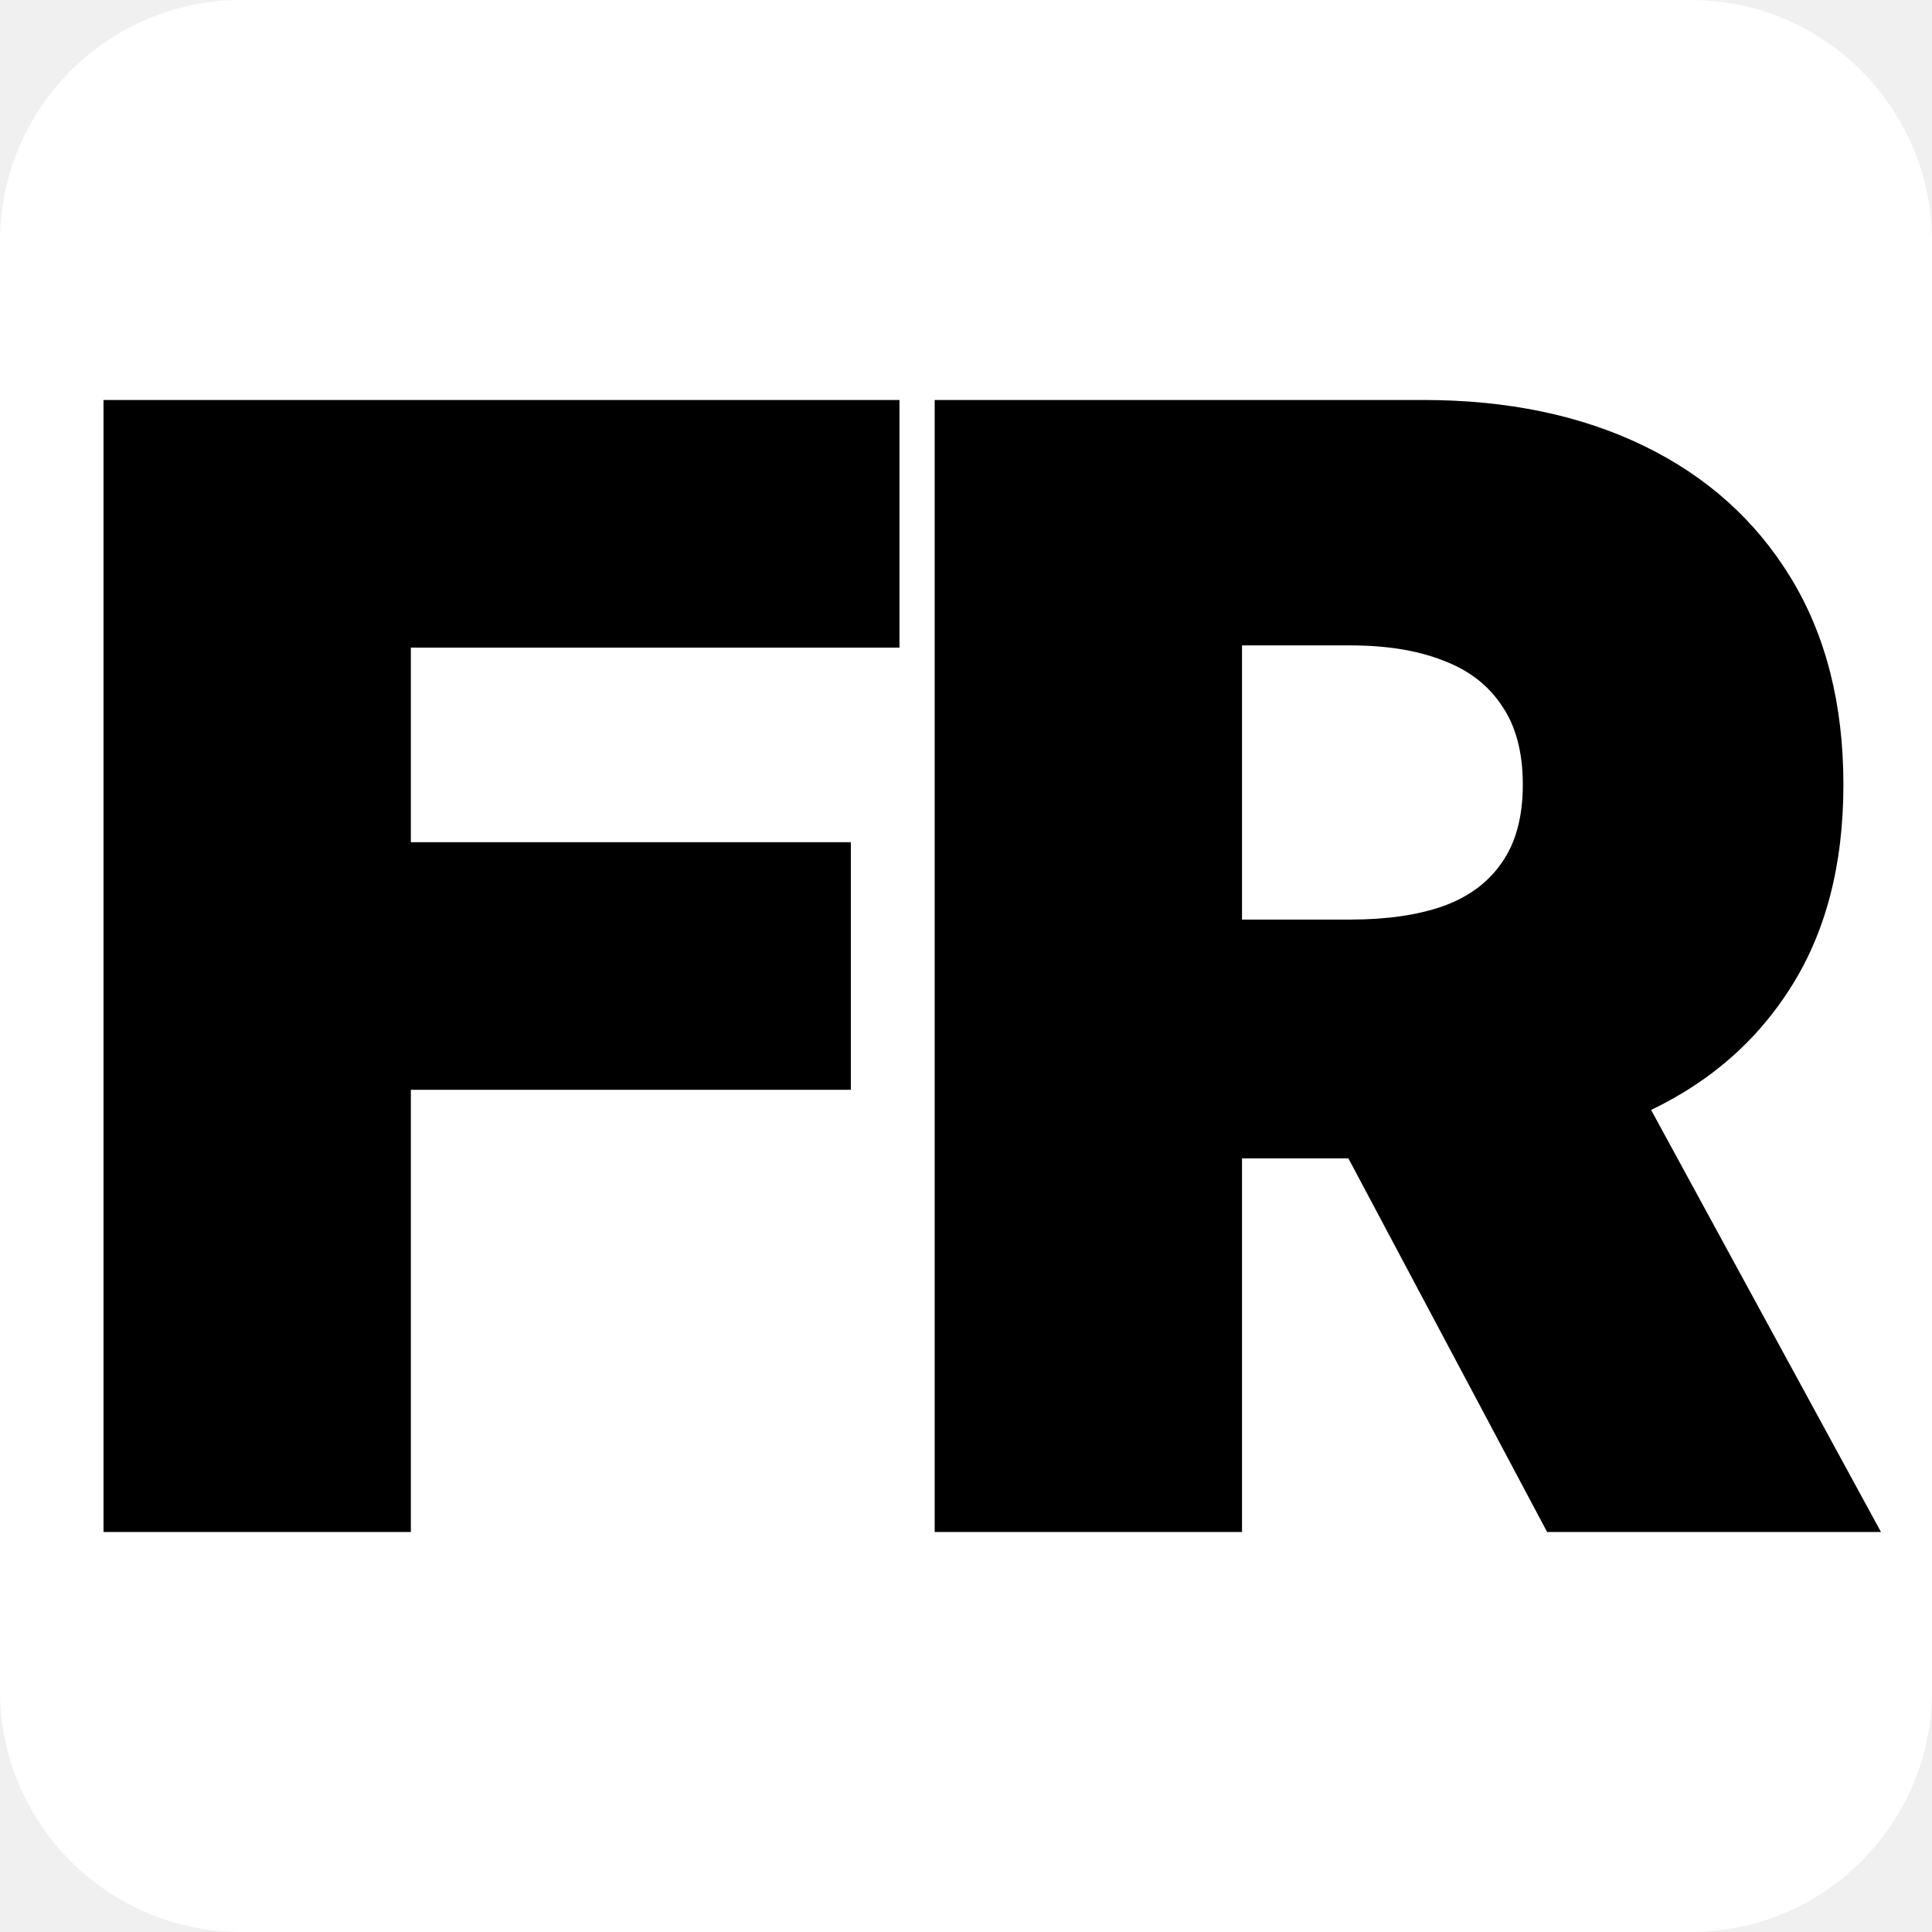
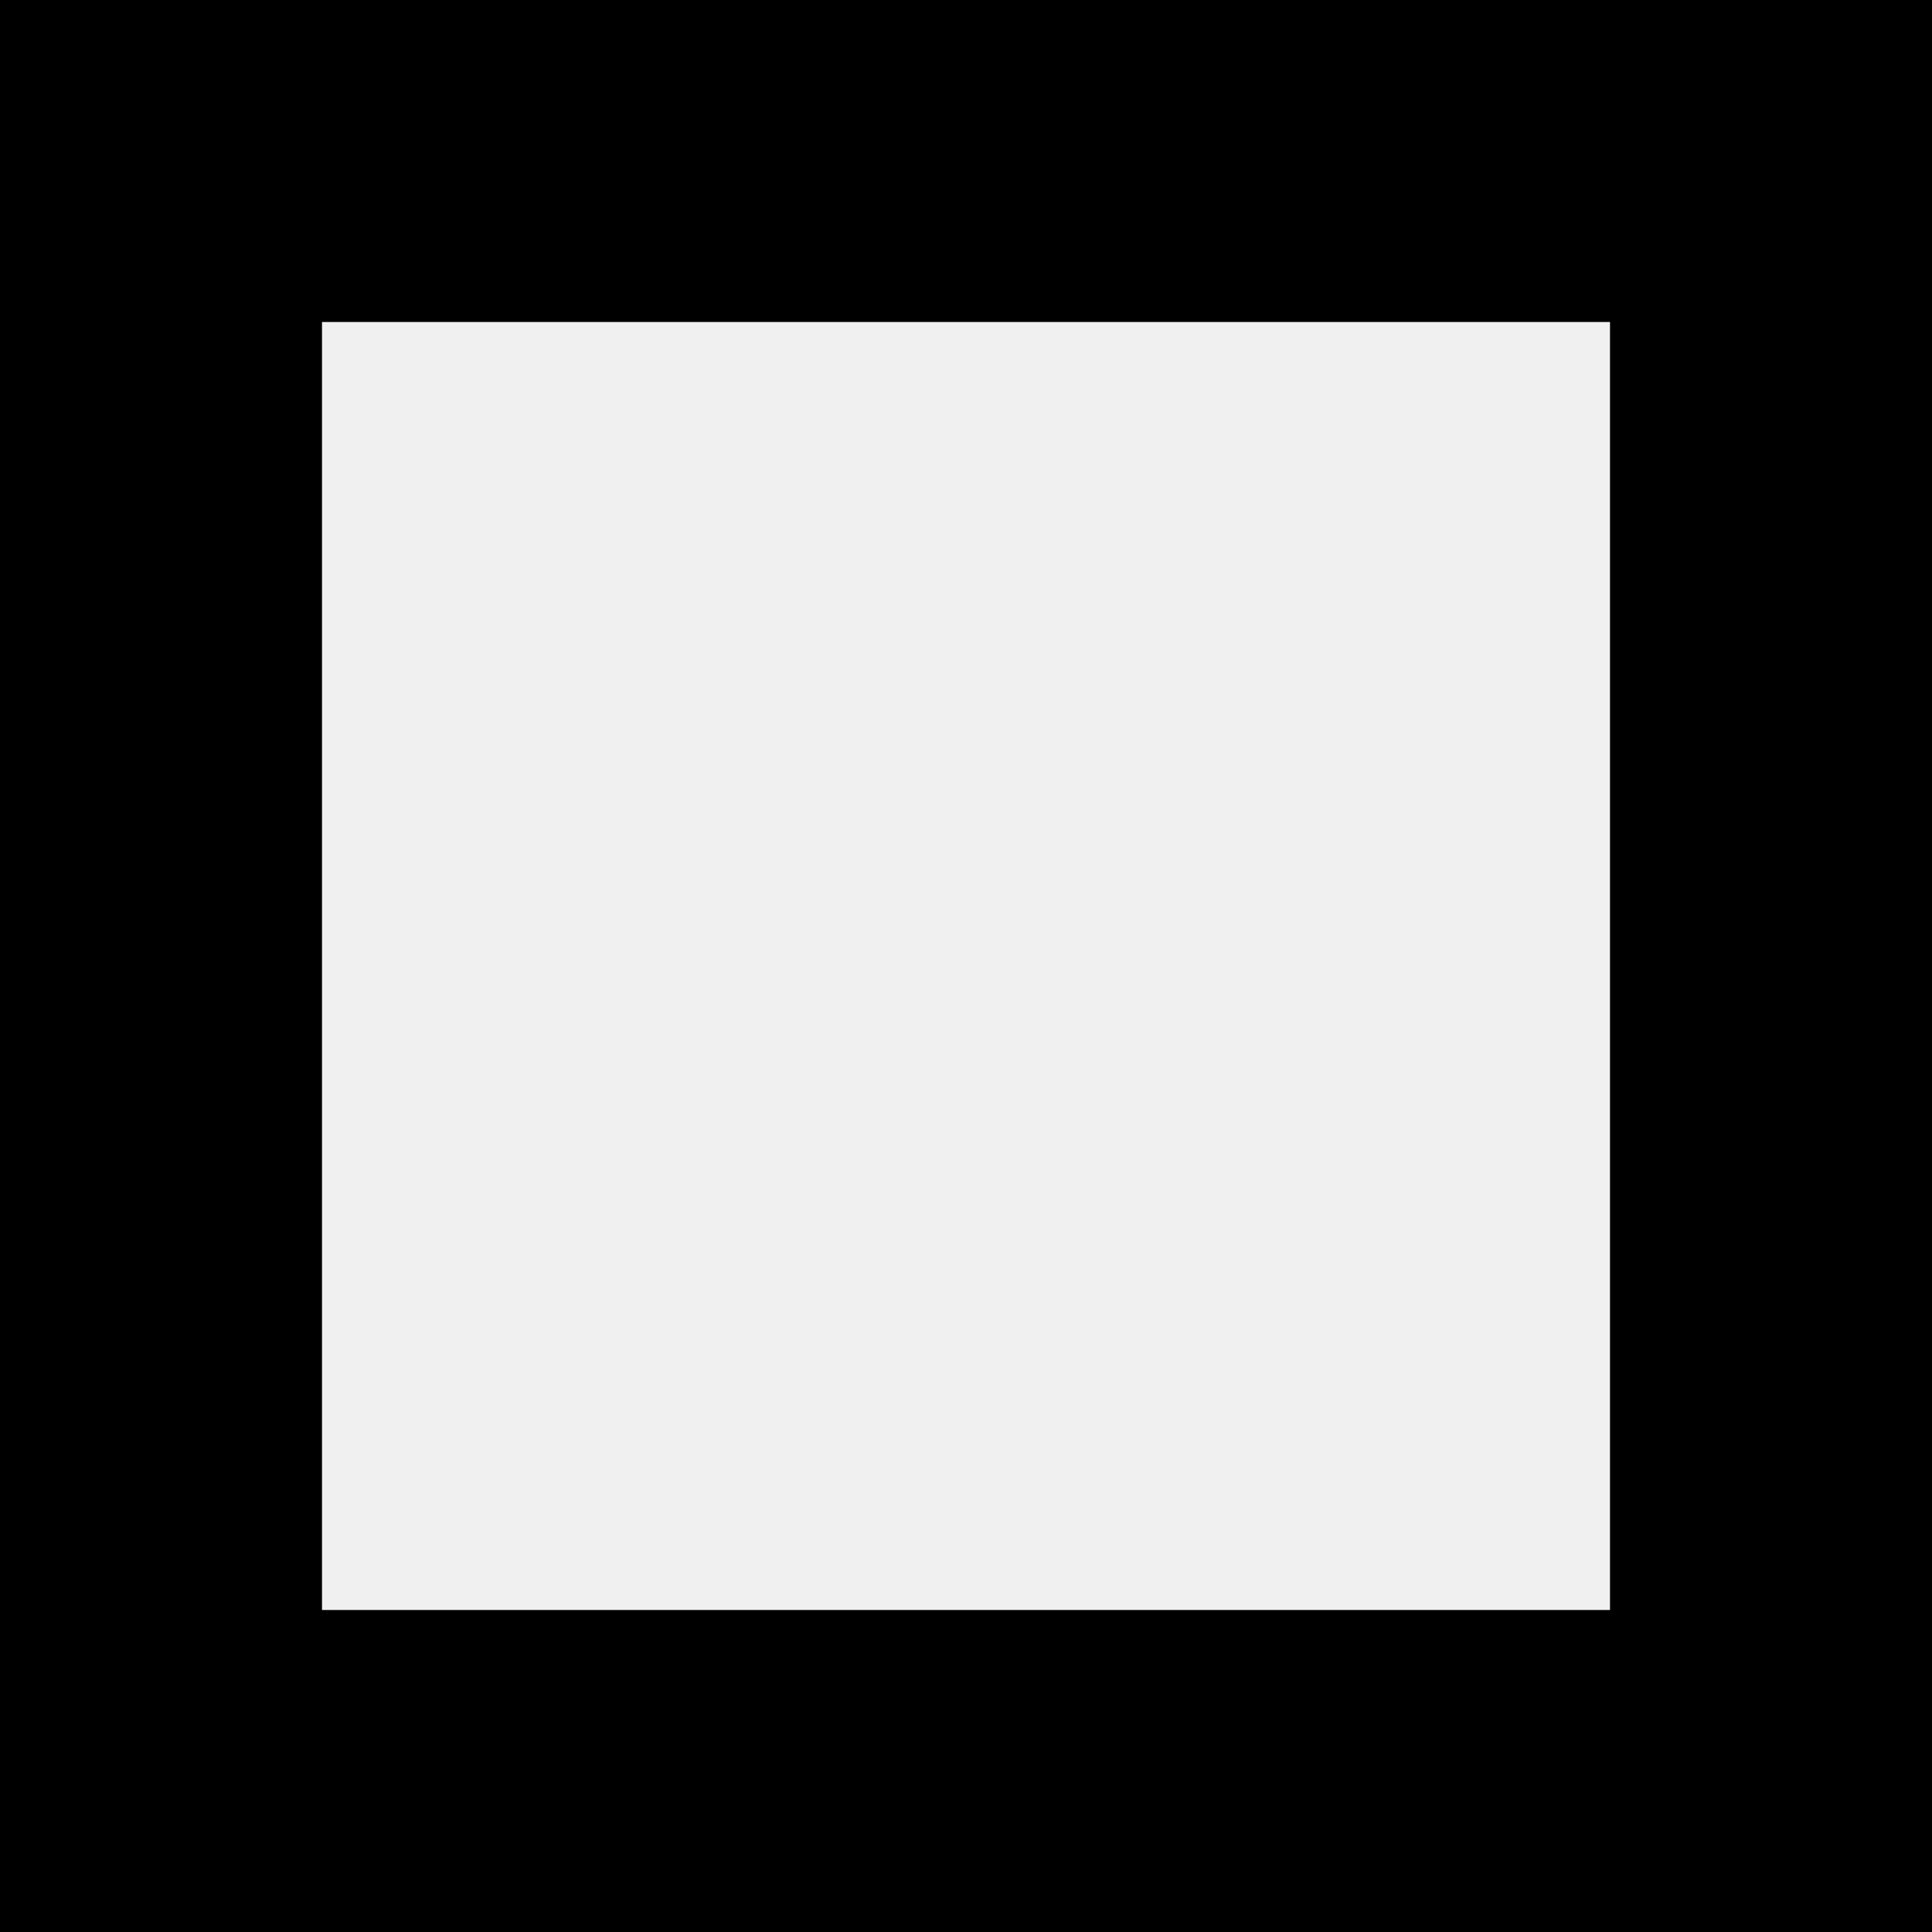
- <svg xmlns="http://www.w3.org/2000/svg" width="1024" height="1024" viewBox="0 0 1024 1024" fill="none">
-   <rect width="1024" height="1024" rx="128" fill="white" />
-   <path d="M54.866 812V212H476.741V343.25H217.757V446.375H450.96V577.625H217.757V812H54.866ZM495.403 812V212H754.388C798.919 212 837.884 220.105 871.282 236.316C904.681 252.527 930.657 275.867 949.212 306.336C967.767 336.805 977.044 373.328 977.044 415.906C977.044 458.875 967.474 495.105 948.333 524.598C929.388 554.09 902.728 576.355 868.353 591.395C834.173 606.434 794.231 613.953 748.528 613.953H593.841V487.391H715.716C734.856 487.391 751.165 485.047 764.642 480.359C778.313 475.477 788.763 467.762 795.989 457.215C803.411 446.668 807.122 432.898 807.122 415.906C807.122 398.719 803.411 384.754 795.989 374.012C788.763 363.074 778.313 355.066 764.642 349.988C751.165 344.715 734.856 342.078 715.716 342.078H658.294V812H495.403ZM846.966 536.609L996.966 812H820.013L673.528 536.609H846.966Z" fill="black" />
+ <svg xmlns="http://www.w3.org/2000/svg" width="200" height="200" viewBox="0 0 200 200" fill="none">
+   <path d="M200 200H0V0H200V200ZM33.333 33.333V166.667H166.667V33.333H33.333Z" fill="black" />
</svg>
